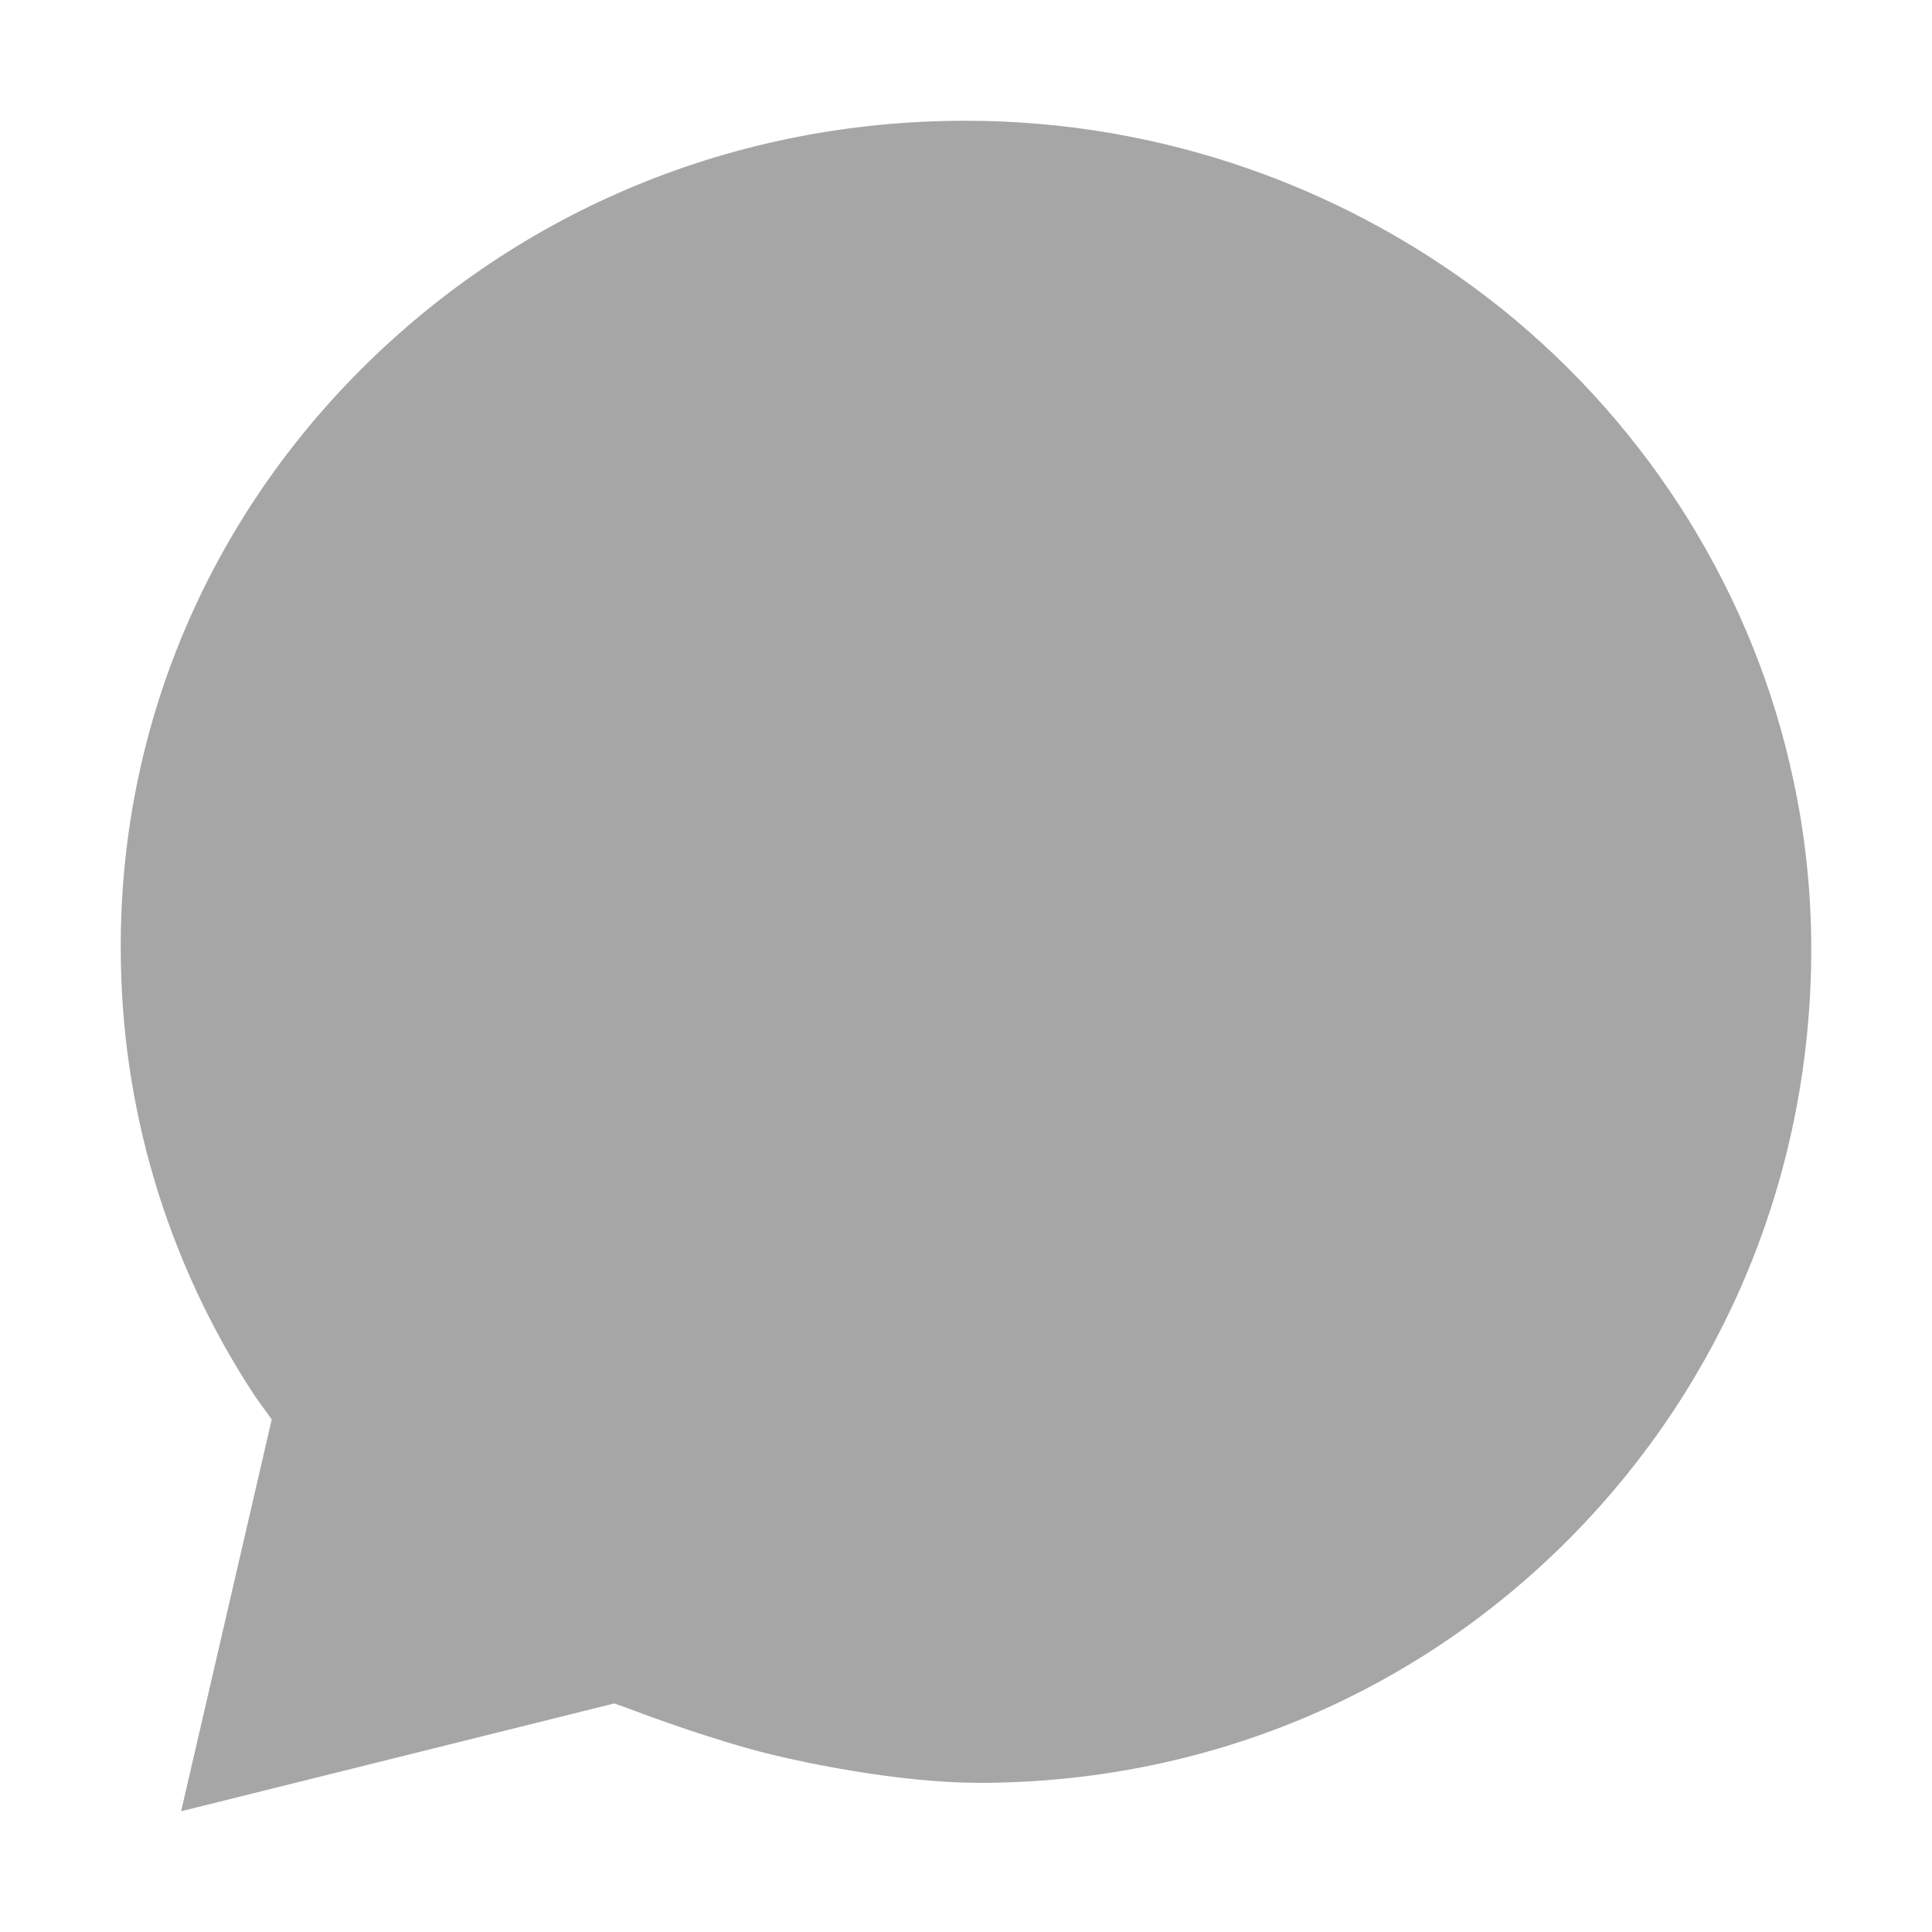
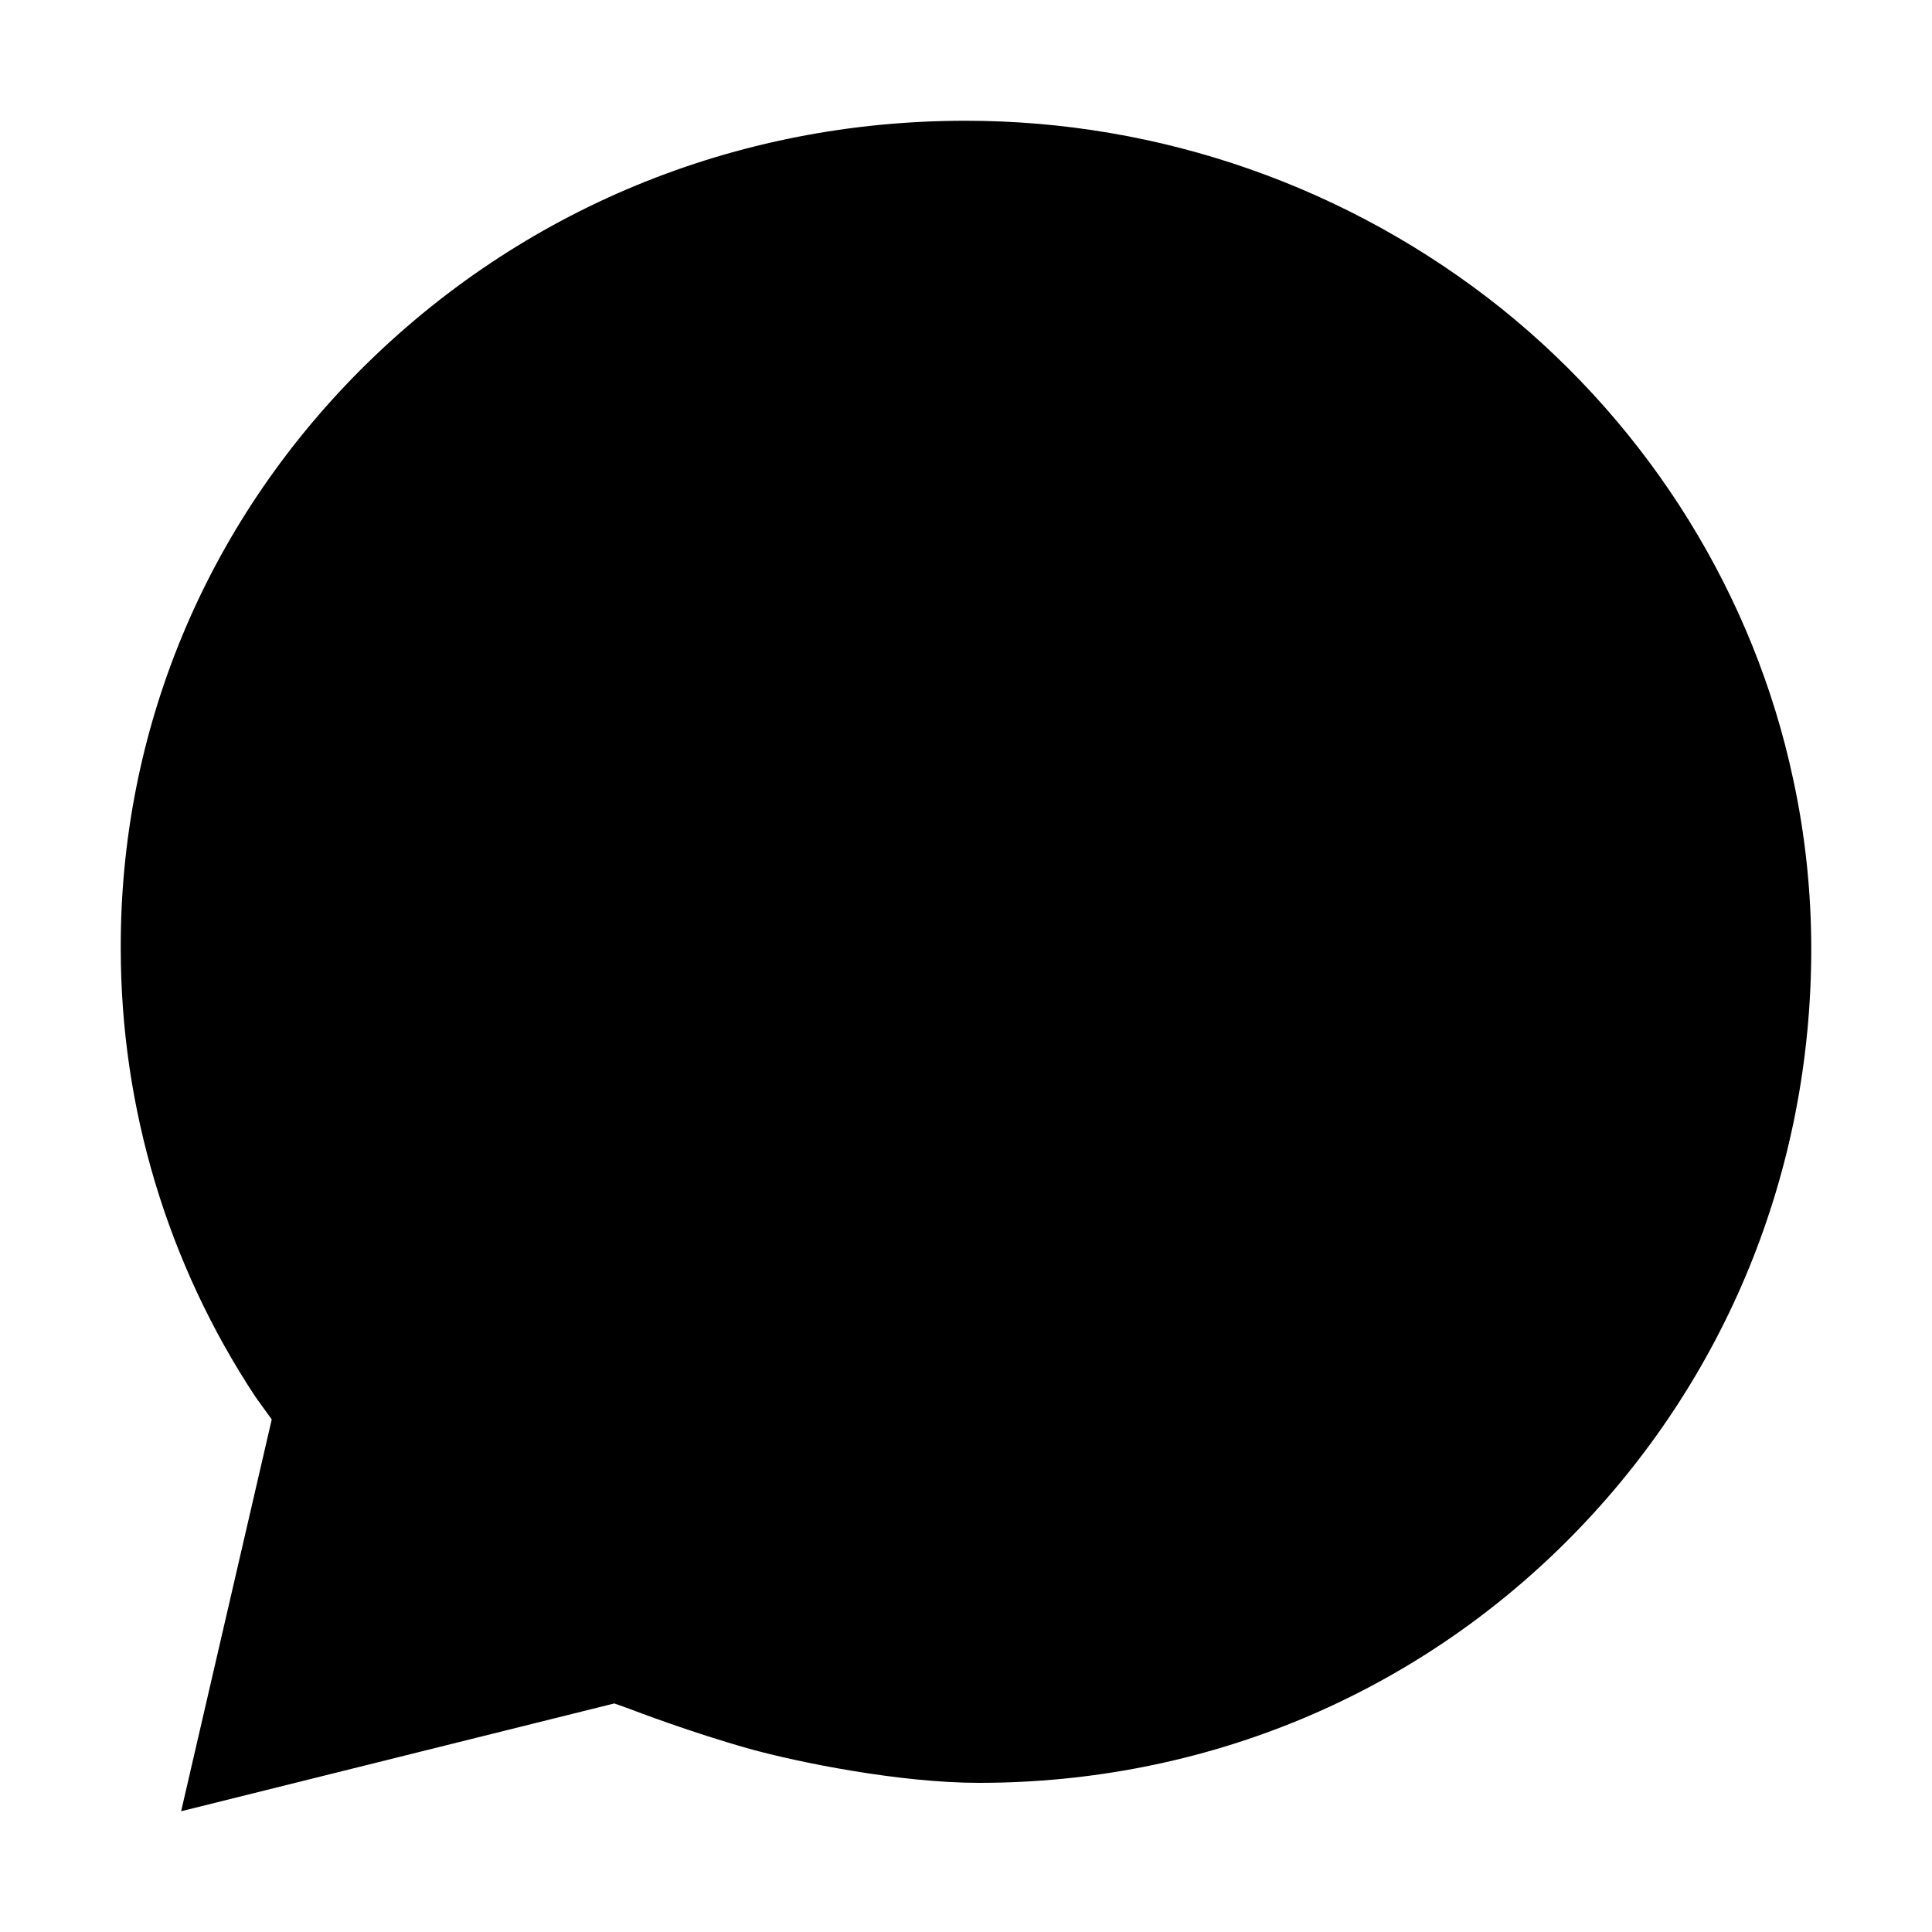
<svg xmlns="http://www.w3.org/2000/svg" width="20" height="20" viewBox="0 0 20 20" fill="none">
-   <path opacity="0.35" d="M18.563 8.067C18.159 6.167 17.088 4.437 15.547 3.197C13.971 1.936 12.012 1.249 9.993 1.25C7.613 1.25 5.391 2.167 3.729 3.832C2.123 5.443 1.243 7.57 1.25 9.819C1.25 11.469 1.734 13.082 2.643 14.458L2.813 14.694L1.875 18.75L6.359 17.634C6.359 17.634 6.449 17.665 6.516 17.69C6.582 17.715 7.154 17.934 7.76 18.104C8.264 18.244 9.312 18.456 10.134 18.456C12.464 18.456 14.639 17.553 16.26 15.914C17.866 14.288 18.75 12.126 18.75 9.824C18.75 9.233 18.688 8.644 18.563 8.067Z" fill="black" />
+   <path d="M18.563 8.067C18.159 6.167 17.088 4.437 15.547 3.197C13.971 1.936 12.012 1.249 9.993 1.25C7.613 1.25 5.391 2.167 3.729 3.832C2.123 5.443 1.243 7.57 1.25 9.819C1.25 11.469 1.734 13.082 2.643 14.458L2.813 14.694L1.875 18.75L6.359 17.634C6.359 17.634 6.449 17.665 6.516 17.69C6.582 17.715 7.154 17.934 7.76 18.104C8.264 18.244 9.312 18.456 10.134 18.456C12.464 18.456 14.639 17.553 16.26 15.914C17.866 14.288 18.75 12.126 18.75 9.824C18.75 9.233 18.688 8.644 18.563 8.067Z" fill="black" />
</svg>
